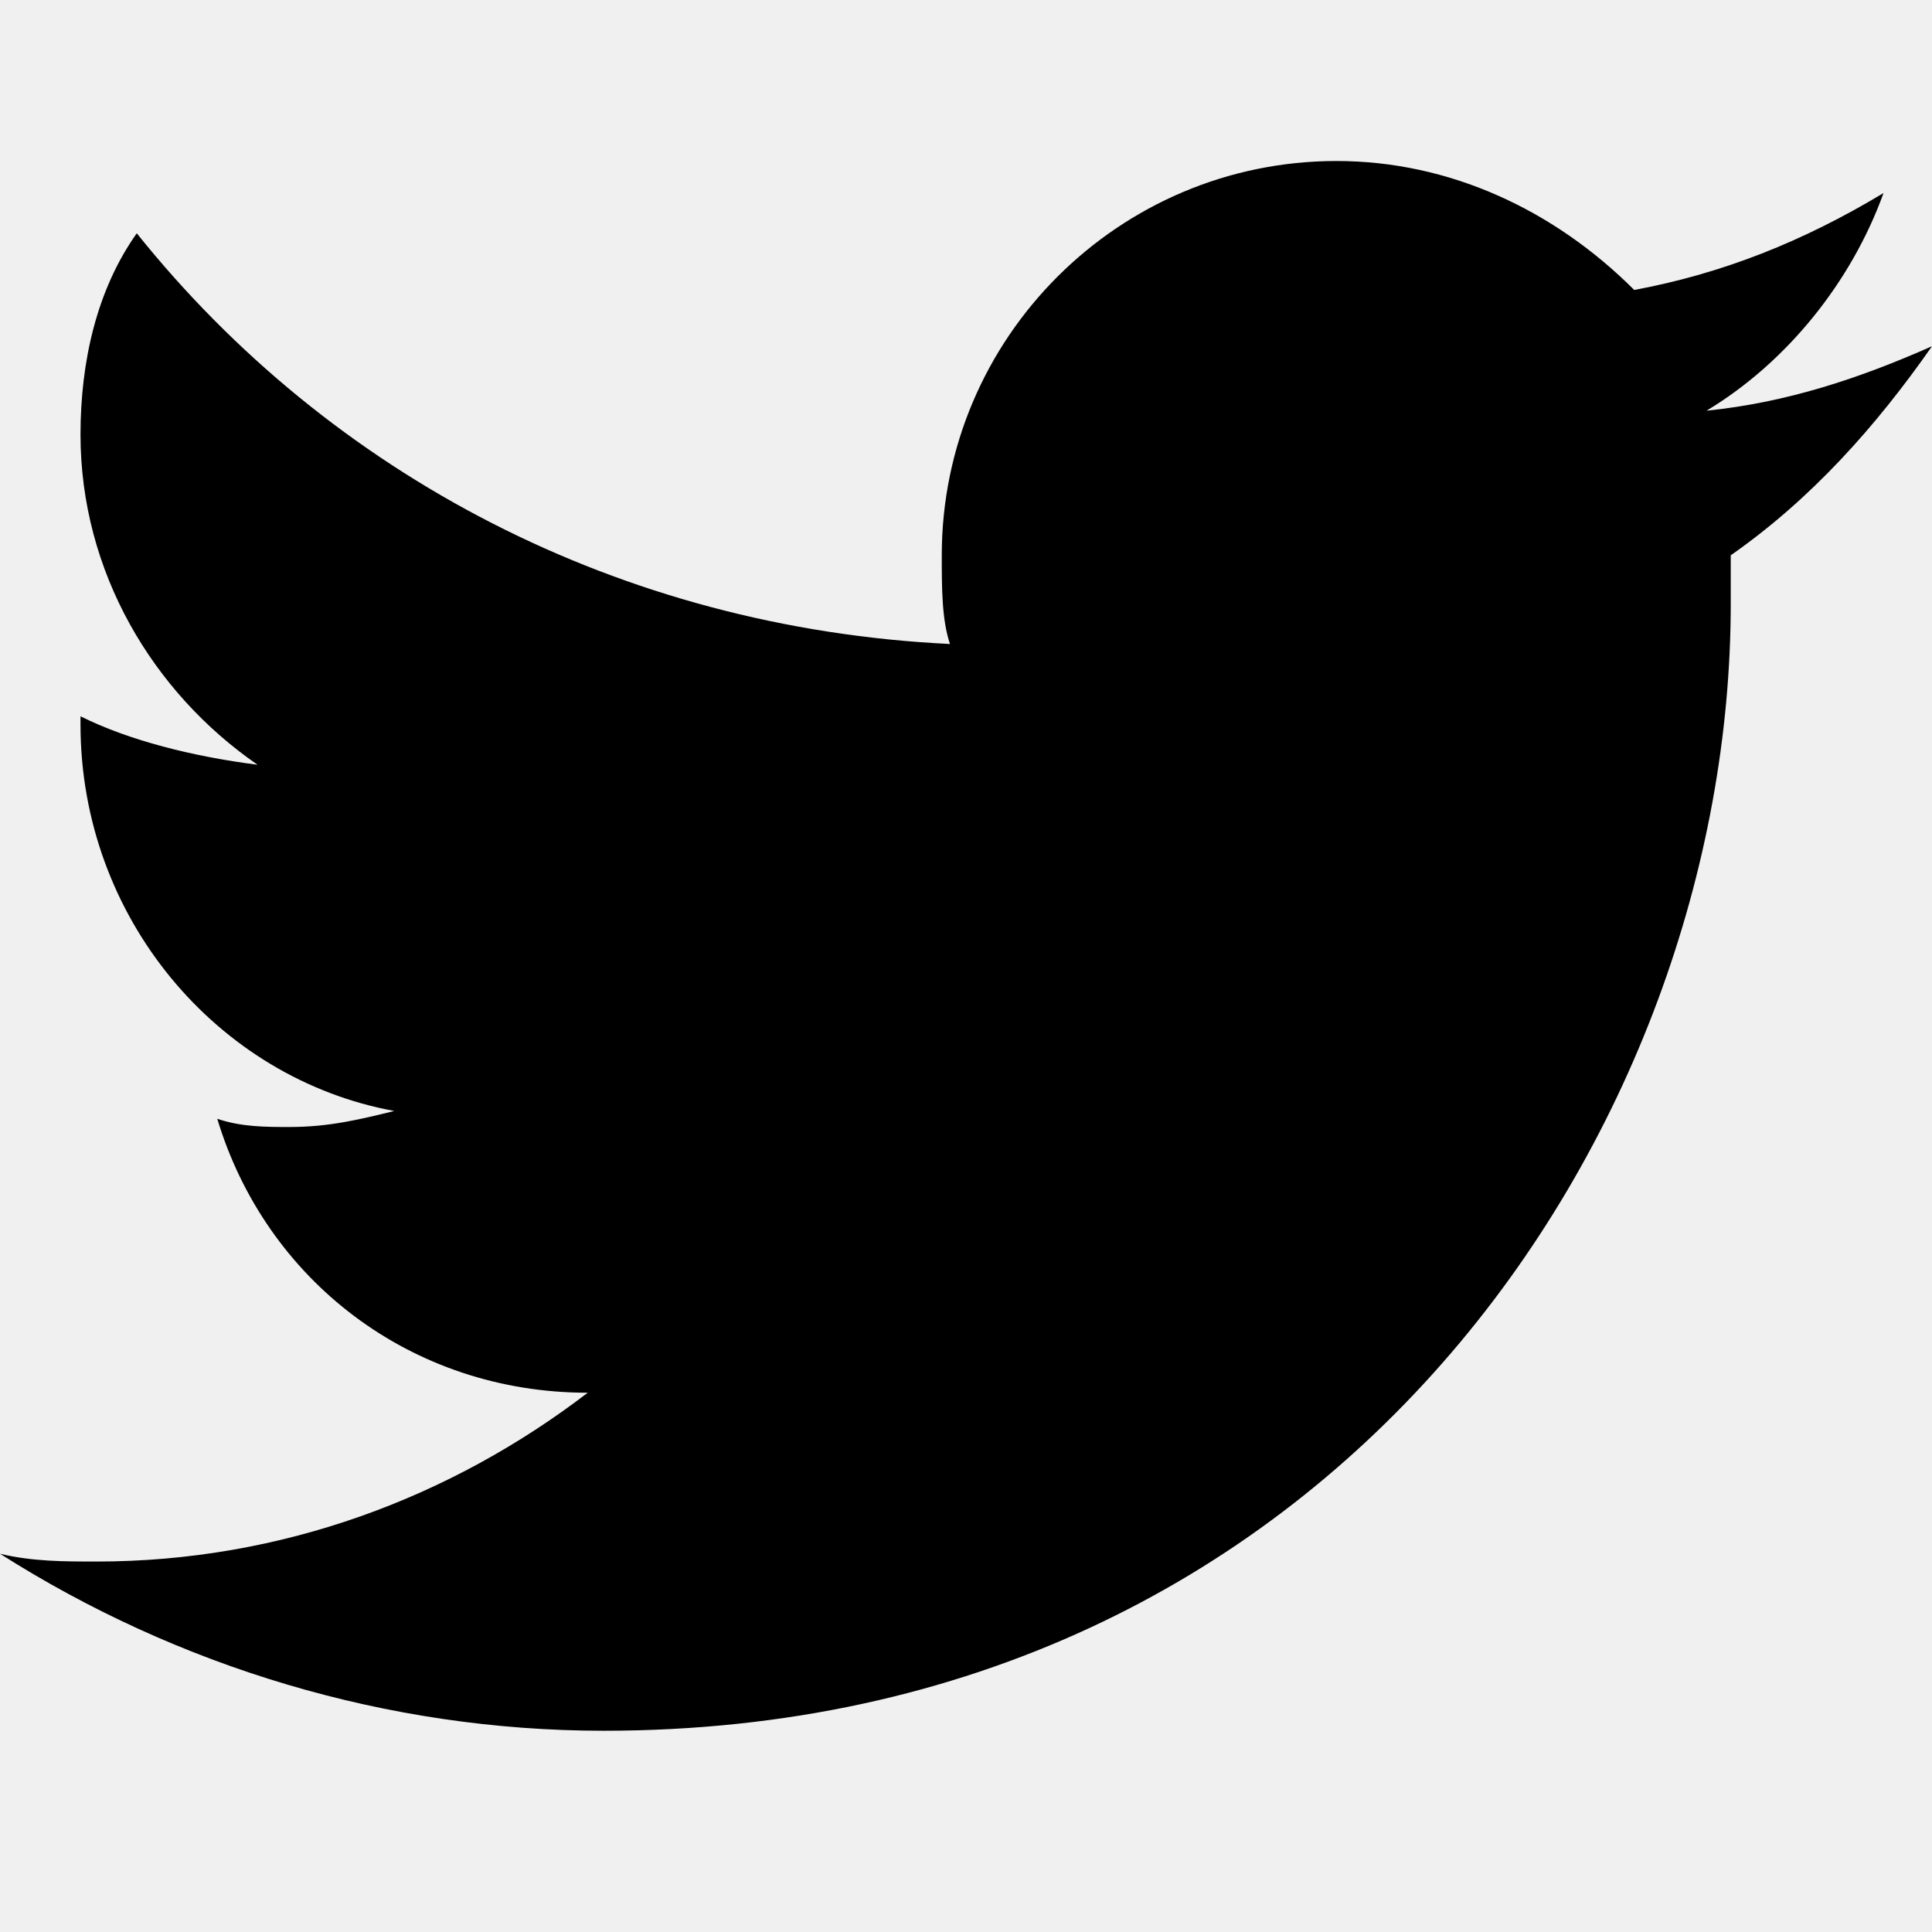
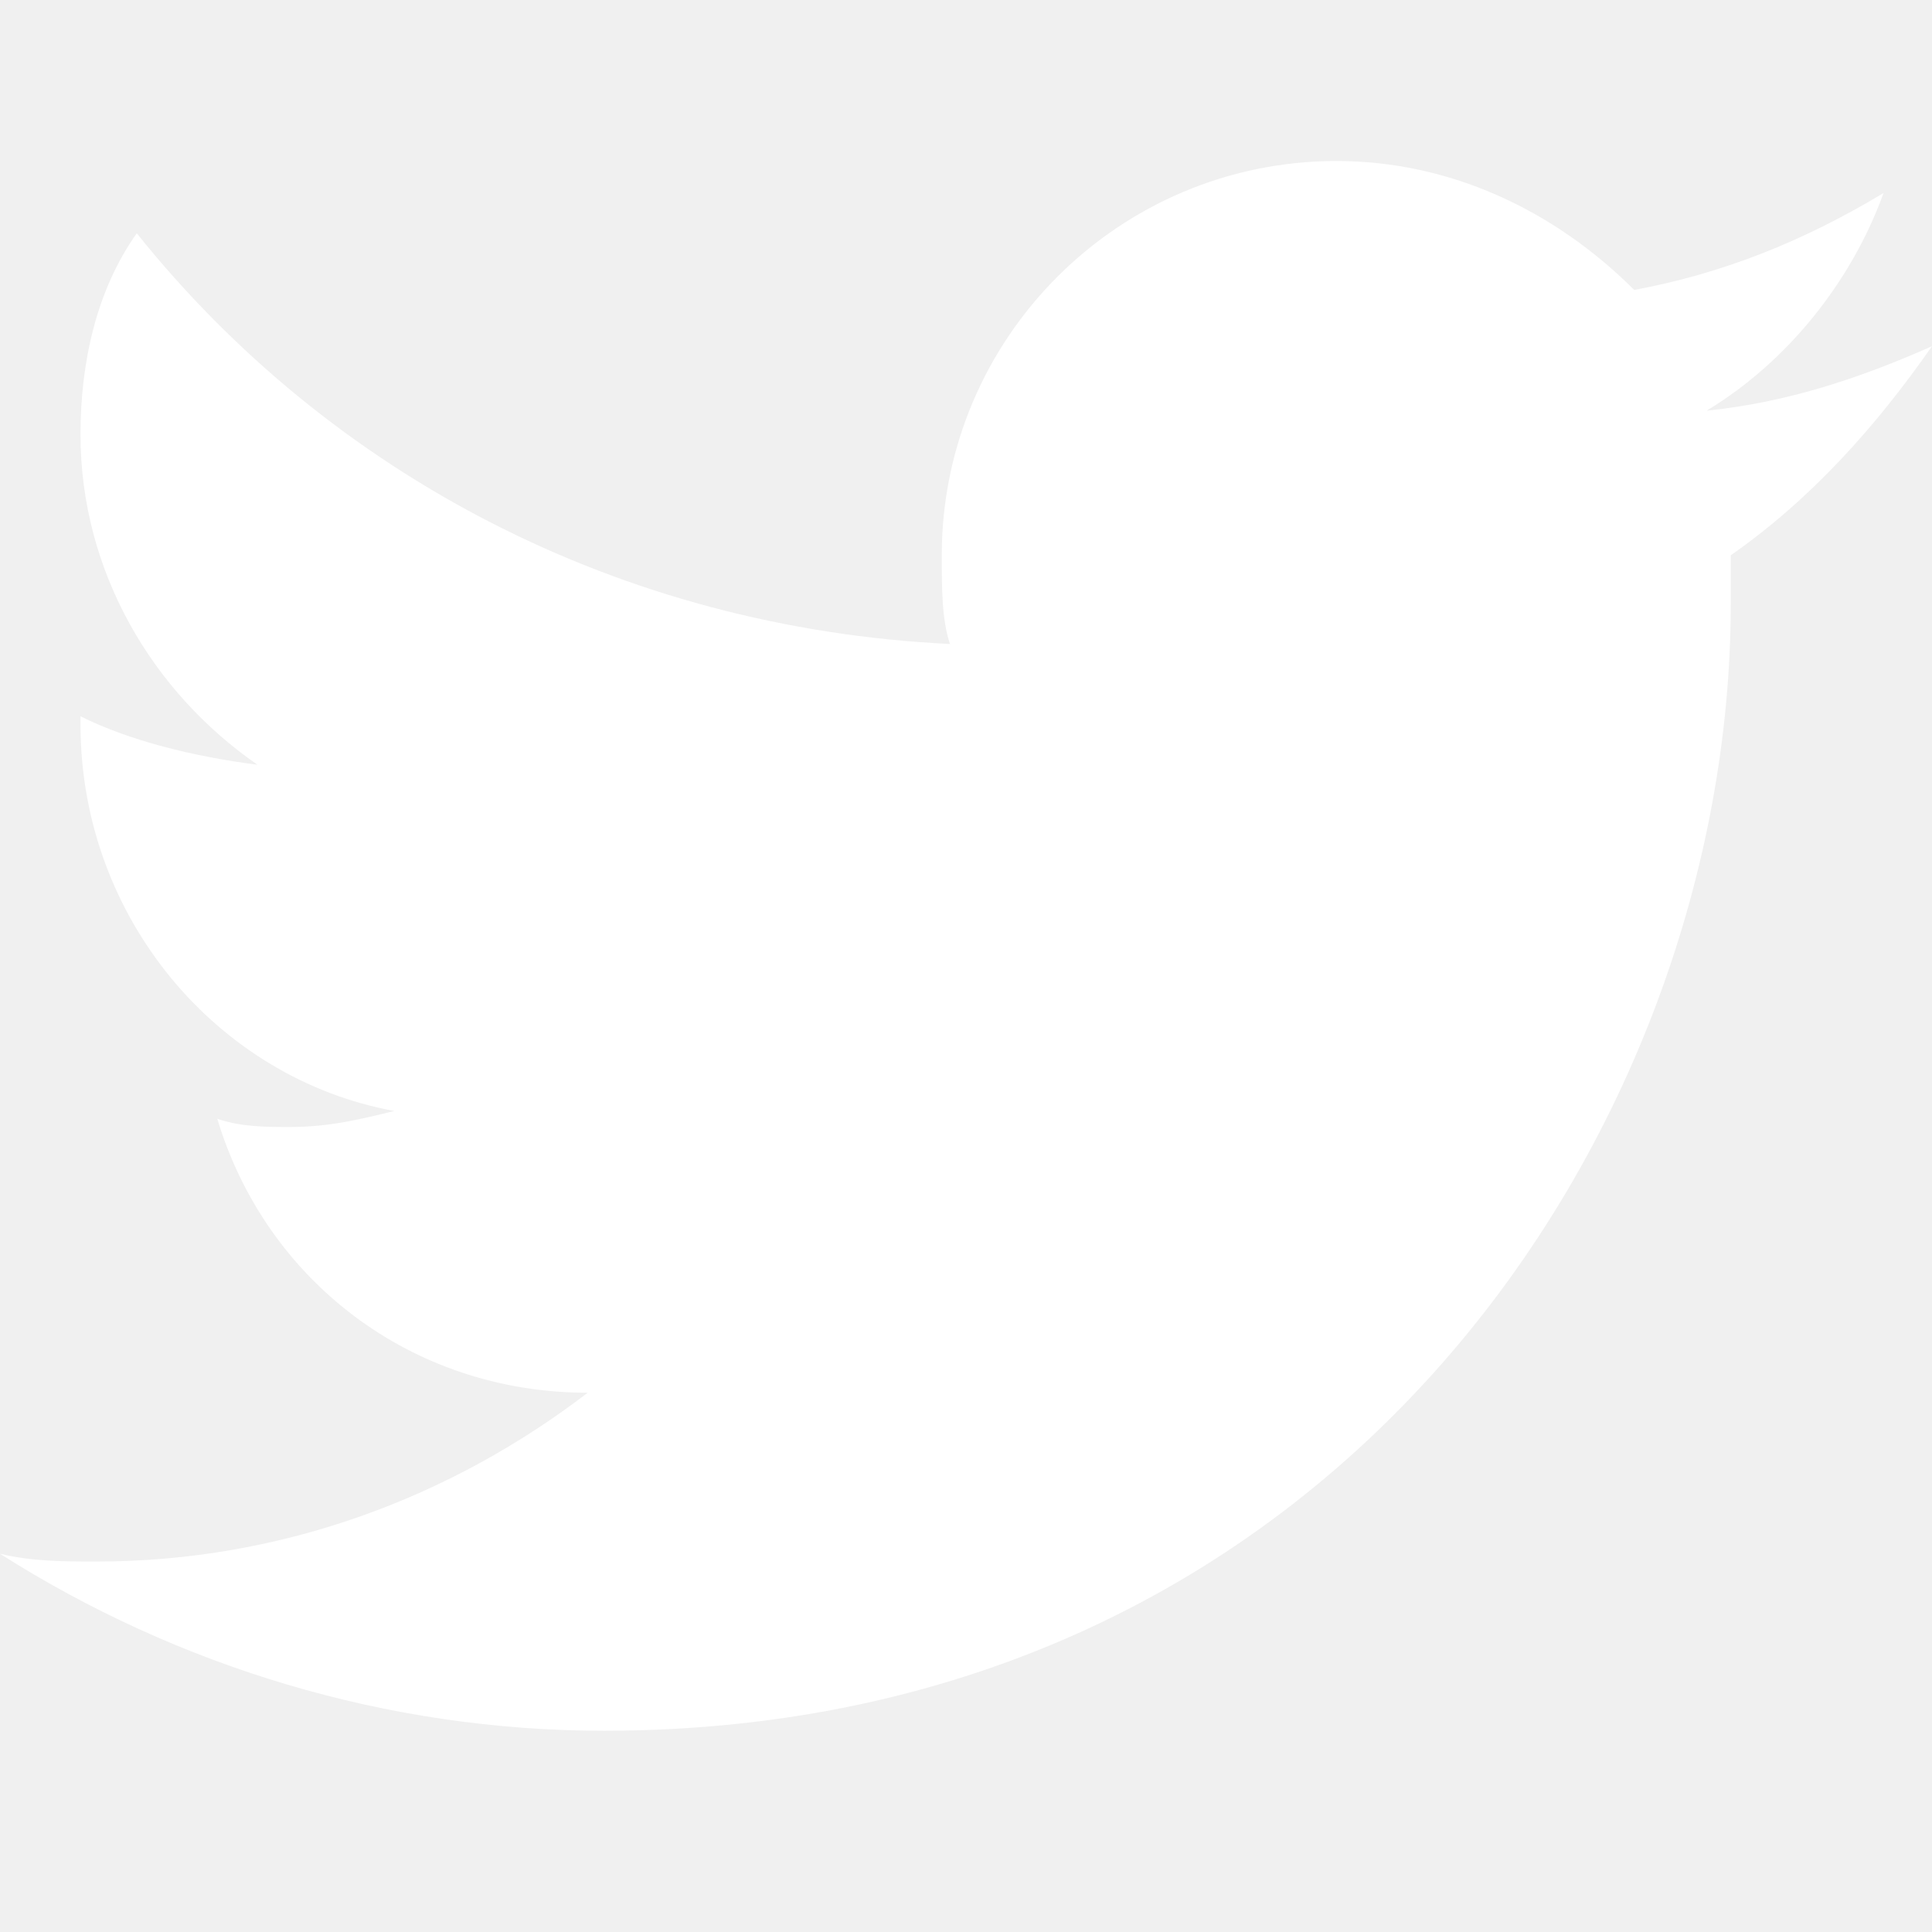
- <svg xmlns="http://www.w3.org/2000/svg" fill="#000000" viewBox="0 0 24 24" width="24px" height="24px">
+ <svg xmlns="http://www.w3.org/2000/svg" fill="#ffffff" viewBox="0 0 24 24" width="24px" height="24px">
  <path d="M 24 4.301 C 23.102 4.699 22.199 5 21.199 5.102 C 22.199 4.5 23 3.5 23.398 2.398 C 22.398 3 21.398 3.398 20.301 3.602 C 19.301 2.602 18 2 16.602 2 C 13.898 2 11.699 4.199 11.699 6.898 C 11.699 7.301 11.699 7.699 11.801 8 C 7.699 7.801 4.102 5.898 1.699 2.898 C 1.199 3.602 1 4.5 1 5.398 C 1 7.102 1.898 8.602 3.199 9.5 C 2.398 9.398 1.602 9.199 1 8.898 C 1 8.898 1 8.898 1 9 C 1 11.398 2.699 13.398 4.898 13.801 C 4.5 13.898 4.102 14 3.602 14 C 3.301 14 3 14 2.699 13.898 C 3.301 15.898 5.102 17.301 7.301 17.301 C 5.602 18.602 3.5 19.398 1.199 19.398 C 0.801 19.398 0.398 19.398 0 19.301 C 2.199 20.699 4.801 21.5 7.5 21.5 C 16.602 21.5 21.5 14 21.5 7.5 C 21.5 7.301 21.5 7.102 21.5 6.898 C 22.5 6.199 23.301 5.301 24 4.301" />
</svg>
